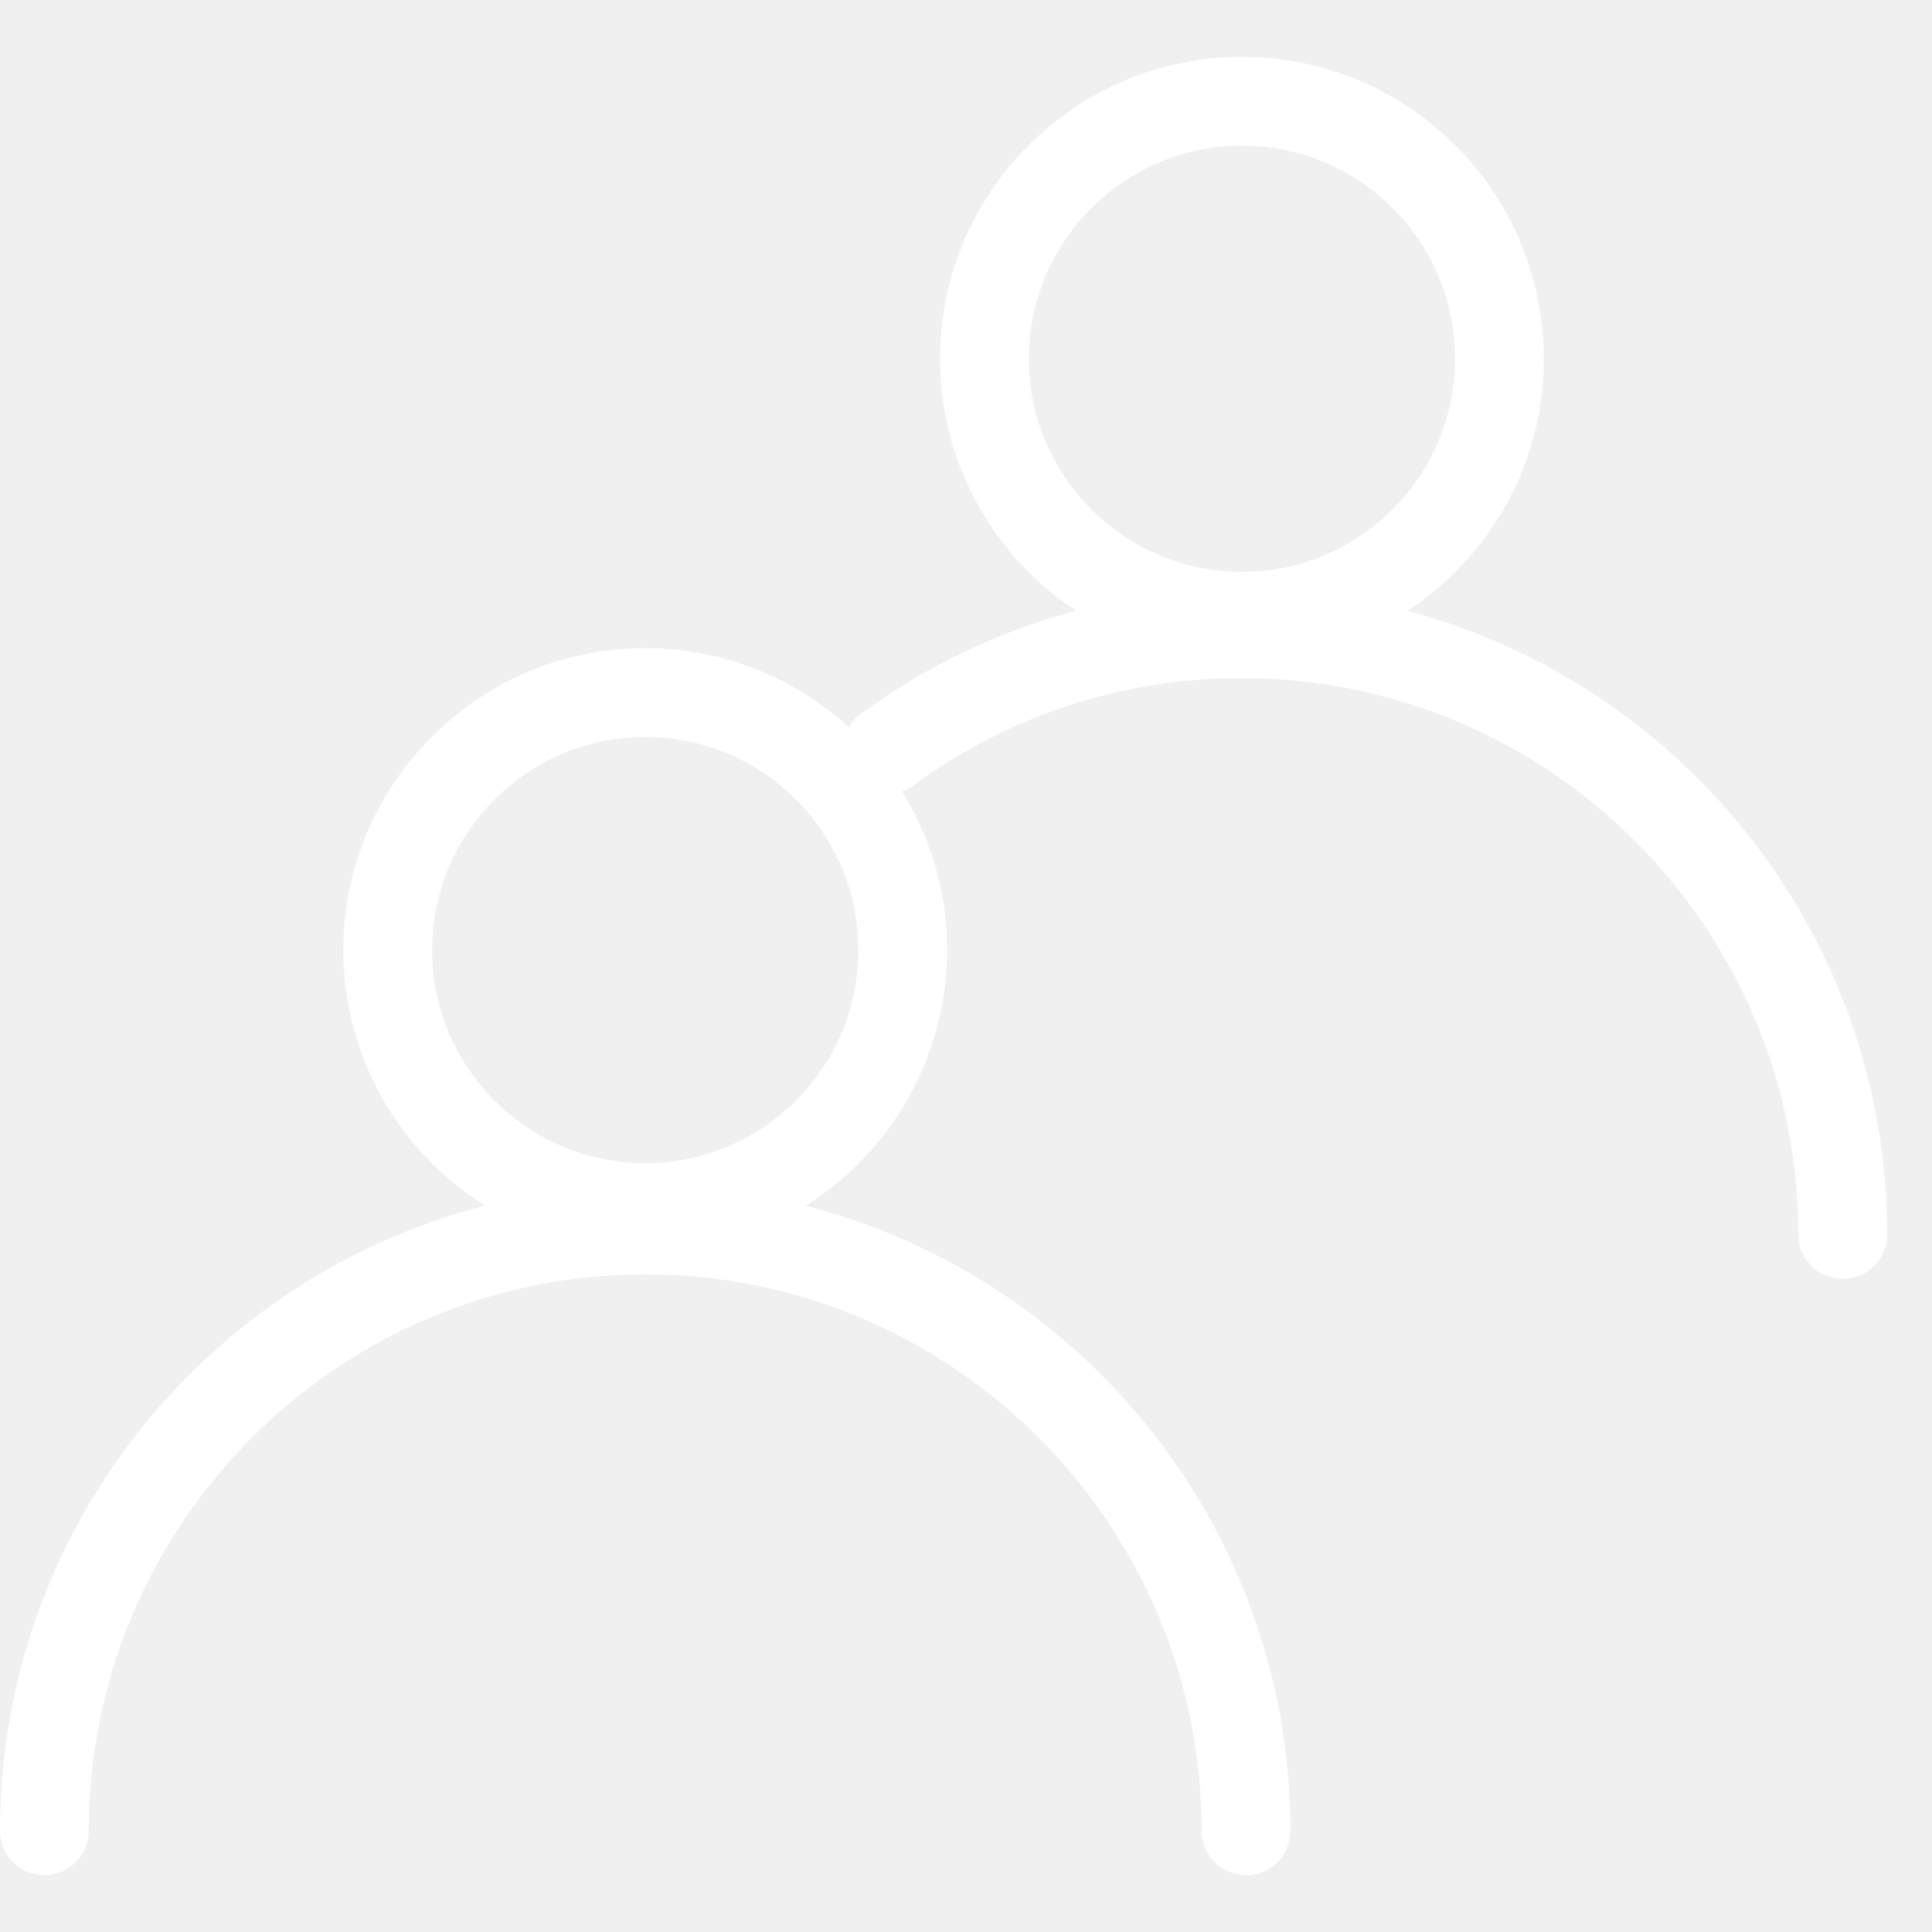
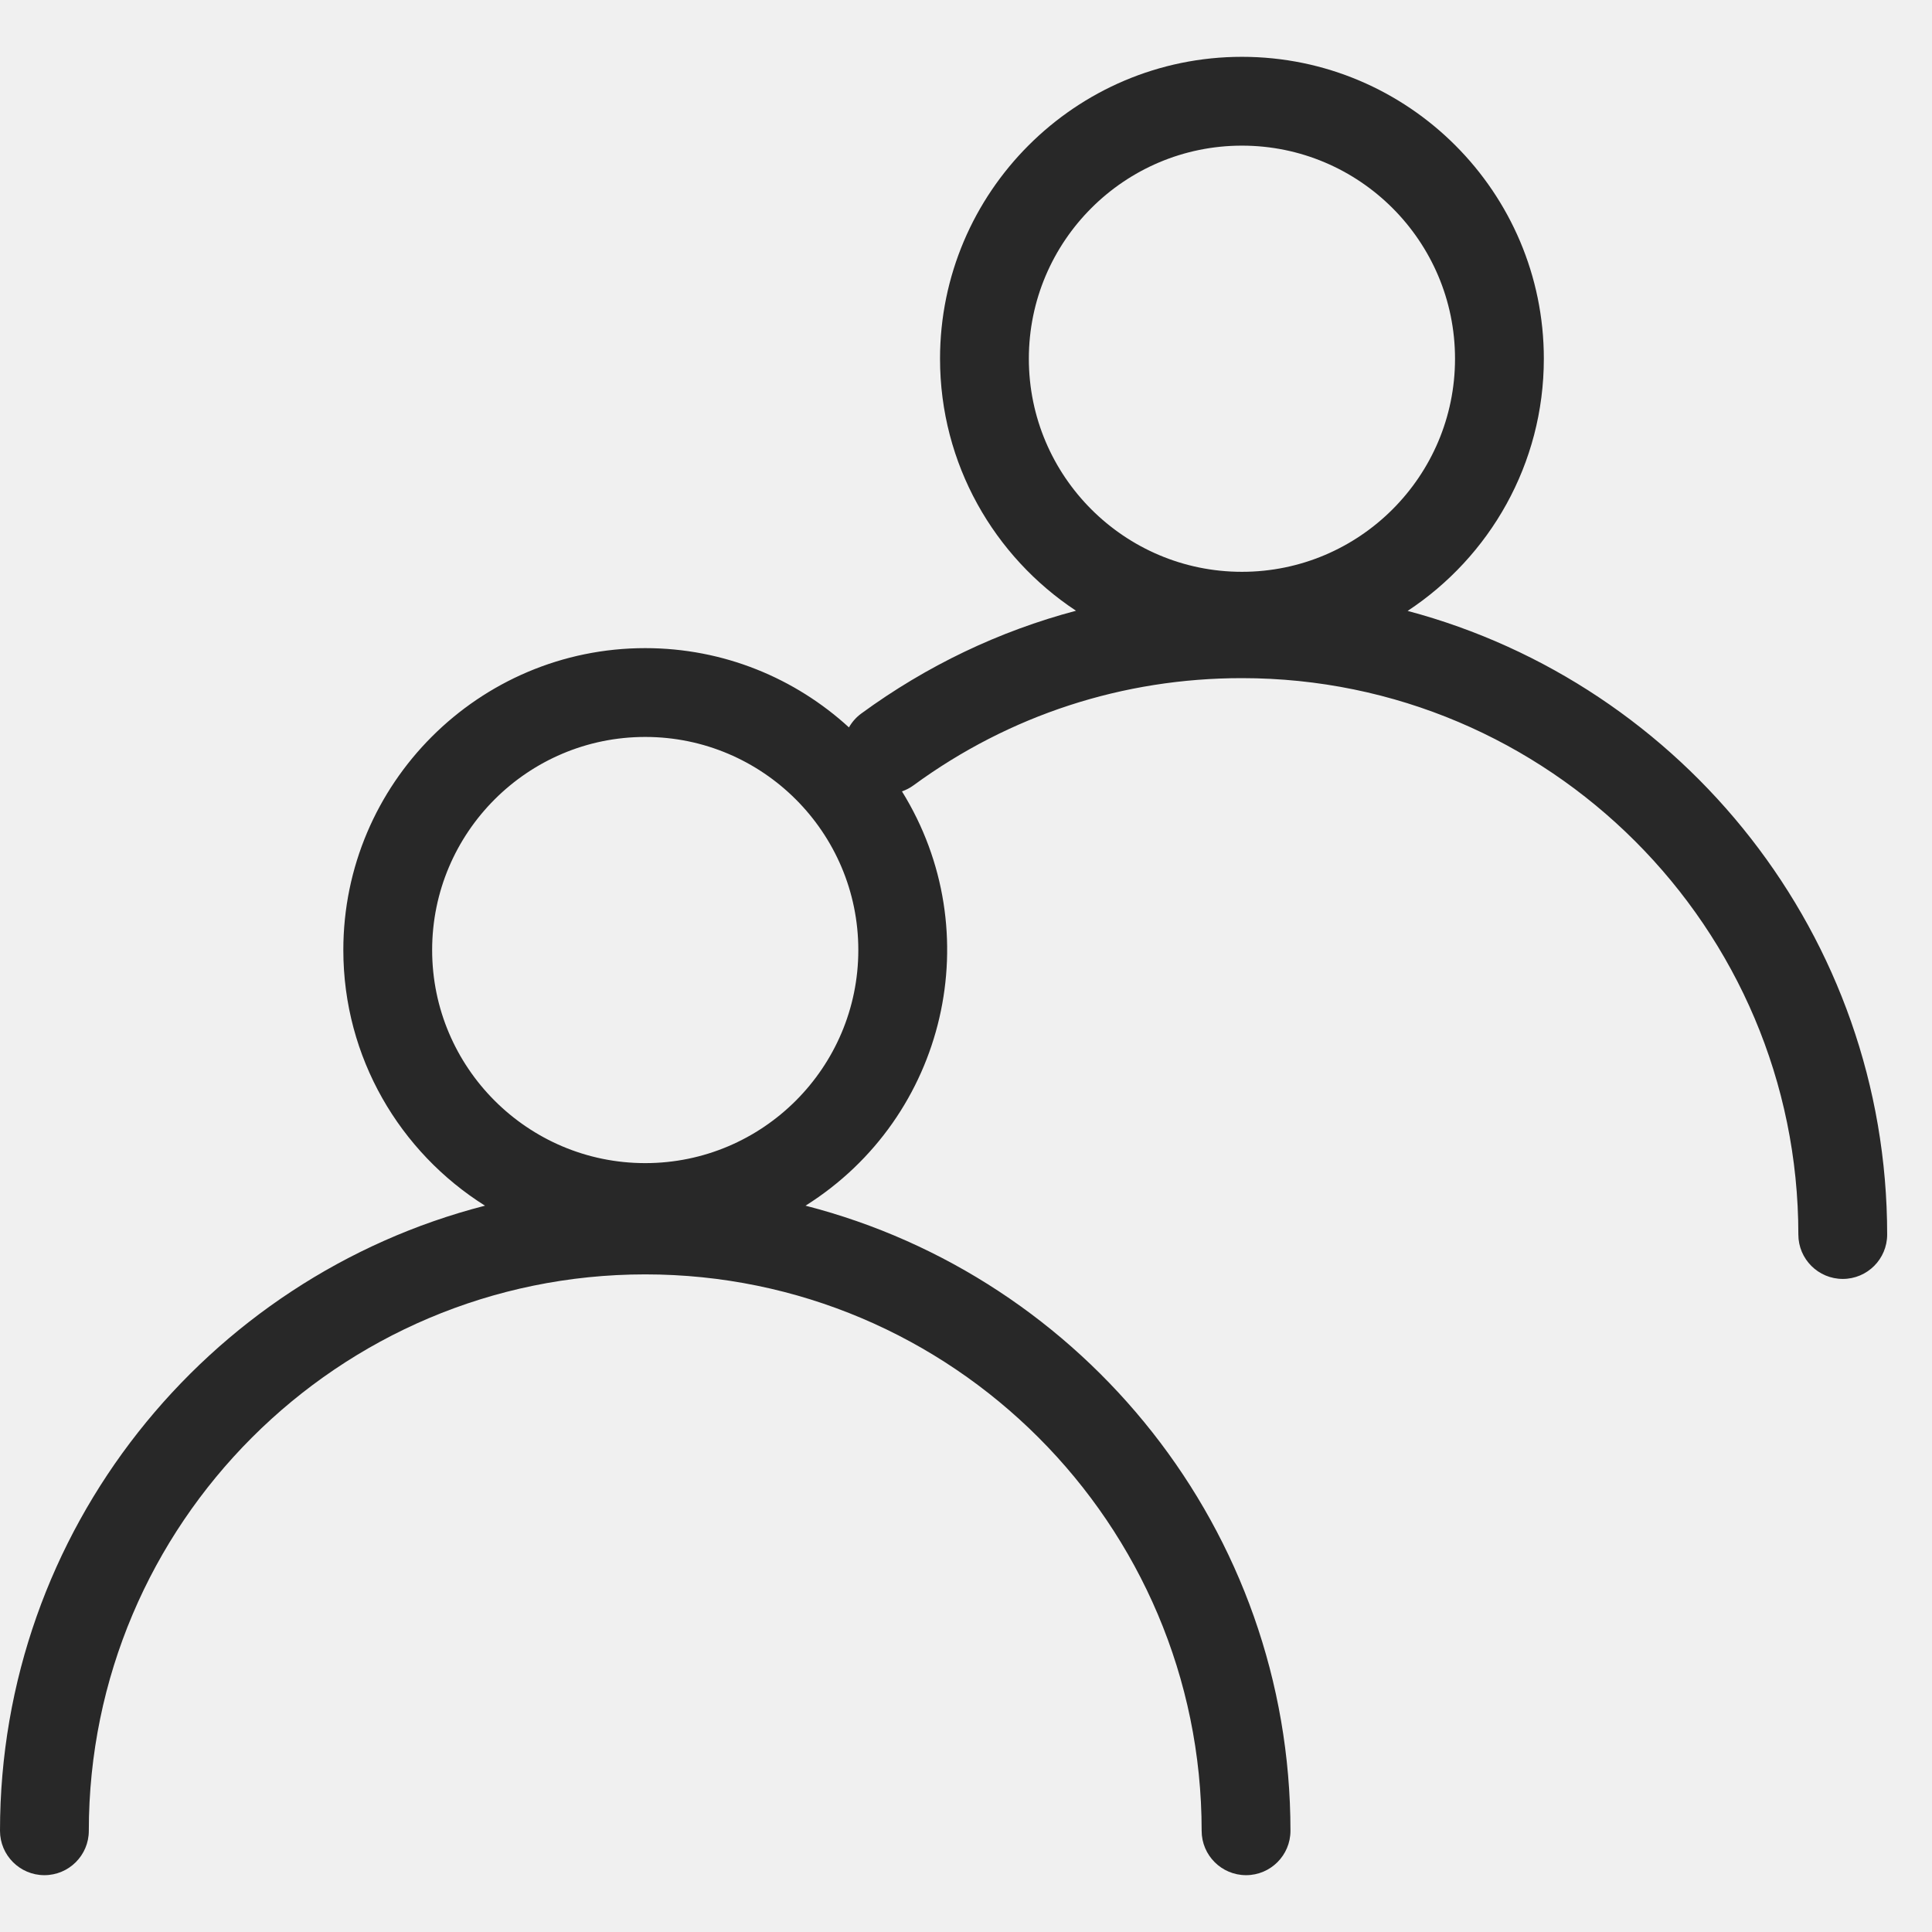
<svg xmlns="http://www.w3.org/2000/svg" width="24px" height="24px" viewBox="0 0 34 32" version="1.1">
  <g id="Developer-Test" stroke="none" stroke-width="1" fill="none" fill-rule="evenodd">
-     <g id="06-Accops-User-Listing" transform="translate(-82, -126)" fill="#FFFFFF">
+     <g id="06-Accops-User-Listing" transform="translate(-82, -126)" fill="#282828">
      <path d="M106.772,135.751 C108.215,134.8 109.169,133.167 109.169,131.313 C109.169,128.384 106.786,126 103.856,126 C100.927,126 98.543,128.384 98.543,131.313 C98.543,133.165 99.496,134.797 100.936,135.748 C99.585,136.106 98.308,136.715 97.157,137.557 C97.065,137.624 96.993,137.708 96.94,137.801 C95.994,136.935 94.736,136.406 93.355,136.406 C90.426,136.406 88.042,138.789 88.042,141.719 C88.042,143.613 89.039,145.277 90.535,146.218 C85.634,147.476 82,151.931 82,157.219 C82,157.65 82.35,158 82.781,158 C83.213,158 83.563,157.65 83.563,157.219 C83.563,151.819 87.956,147.427 93.355,147.427 C98.755,147.427 103.147,151.819 103.147,157.219 C103.147,157.65 103.497,158 103.929,158 C104.36,158 104.71,157.65 104.71,157.219 C104.71,151.931 101.077,147.476 96.176,146.218 C98.661,144.655 99.406,141.398 97.873,138.927 C97.945,138.902 98.015,138.866 98.08,138.818 C99.765,137.585 101.762,136.934 103.856,136.934 C109.256,136.934 113.648,141.326 113.648,146.726 C113.648,147.157 113.998,147.507 114.43,147.507 C114.861,147.507 115.211,147.157 115.211,146.726 C115.211,141.473 111.625,137.042 106.772,135.751 Z M93.355,145.469 C91.287,145.469 89.605,143.787 89.605,141.719 C89.605,139.651 91.287,137.969 93.355,137.969 C95.423,137.969 97.105,139.651 97.105,141.719 C97.105,143.787 95.423,145.469 93.355,145.469 Z M103.856,127.563 C105.924,127.563 107.606,129.245 107.606,131.313 C107.606,133.381 105.924,135.063 103.856,135.063 C101.788,135.063 100.106,133.381 100.106,131.313 C100.106,129.245 101.788,127.563 103.856,127.563 Z" id="user" />
    </g>
  </g>
</svg>
